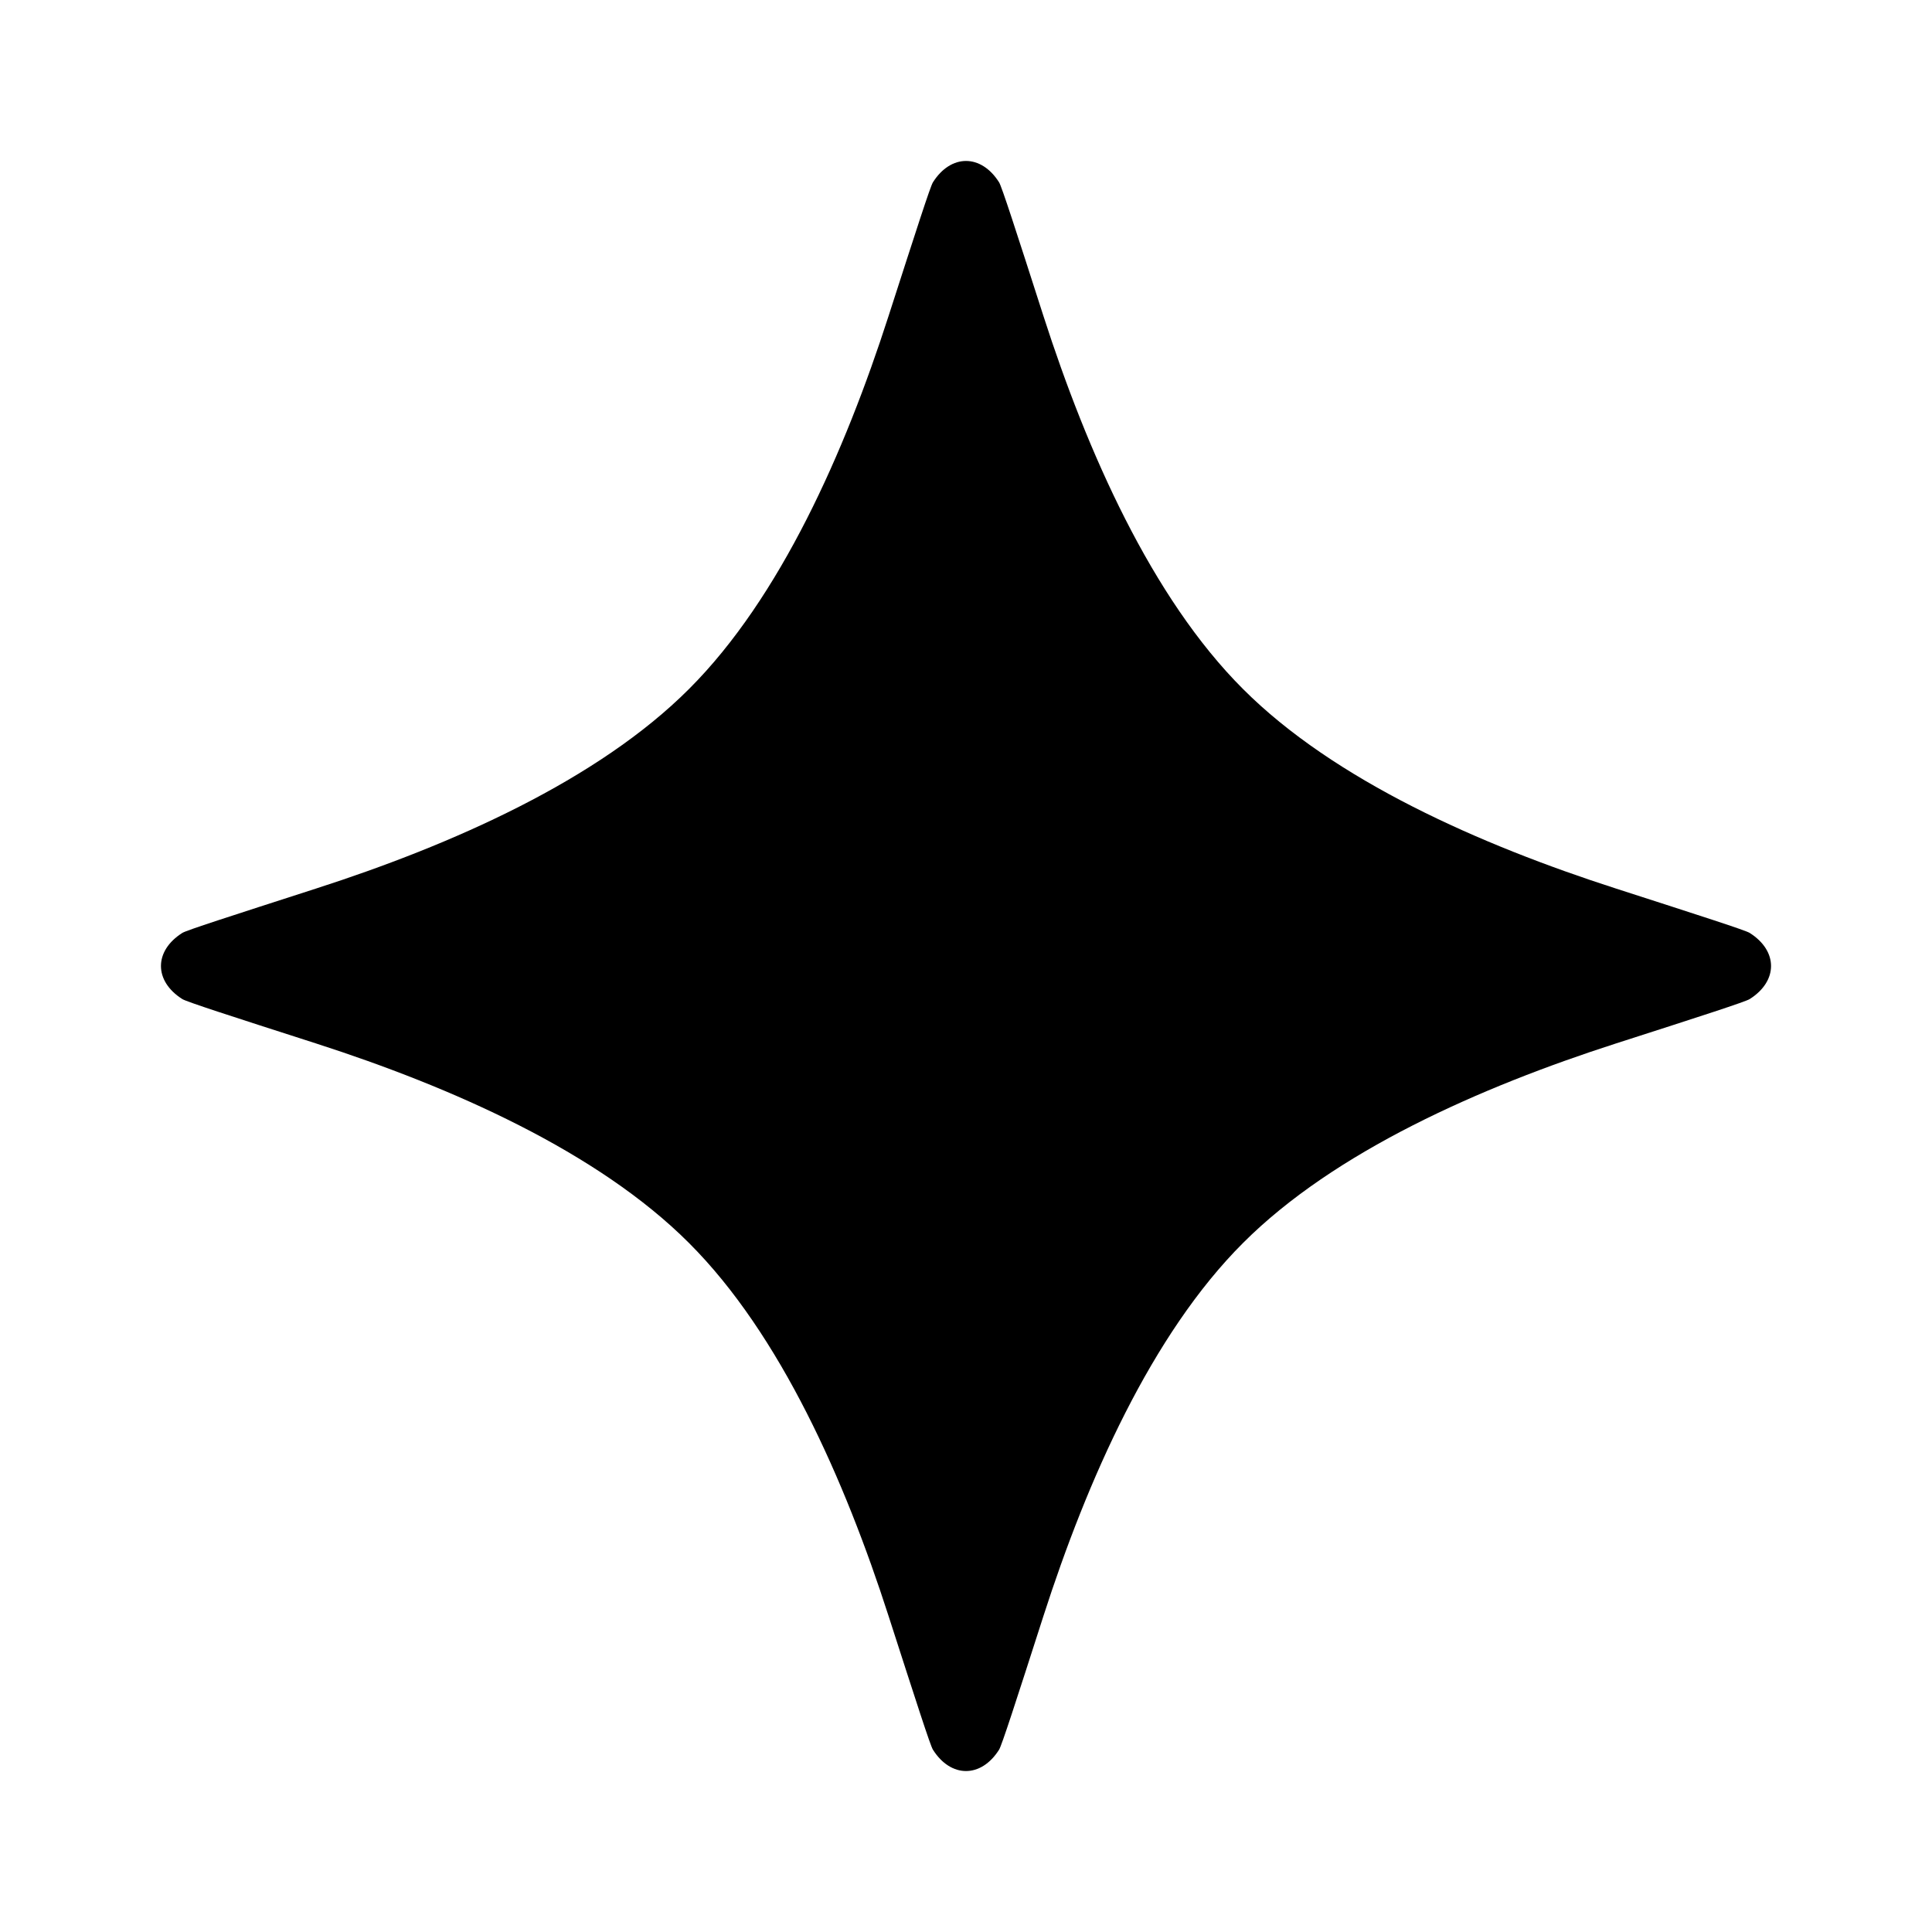
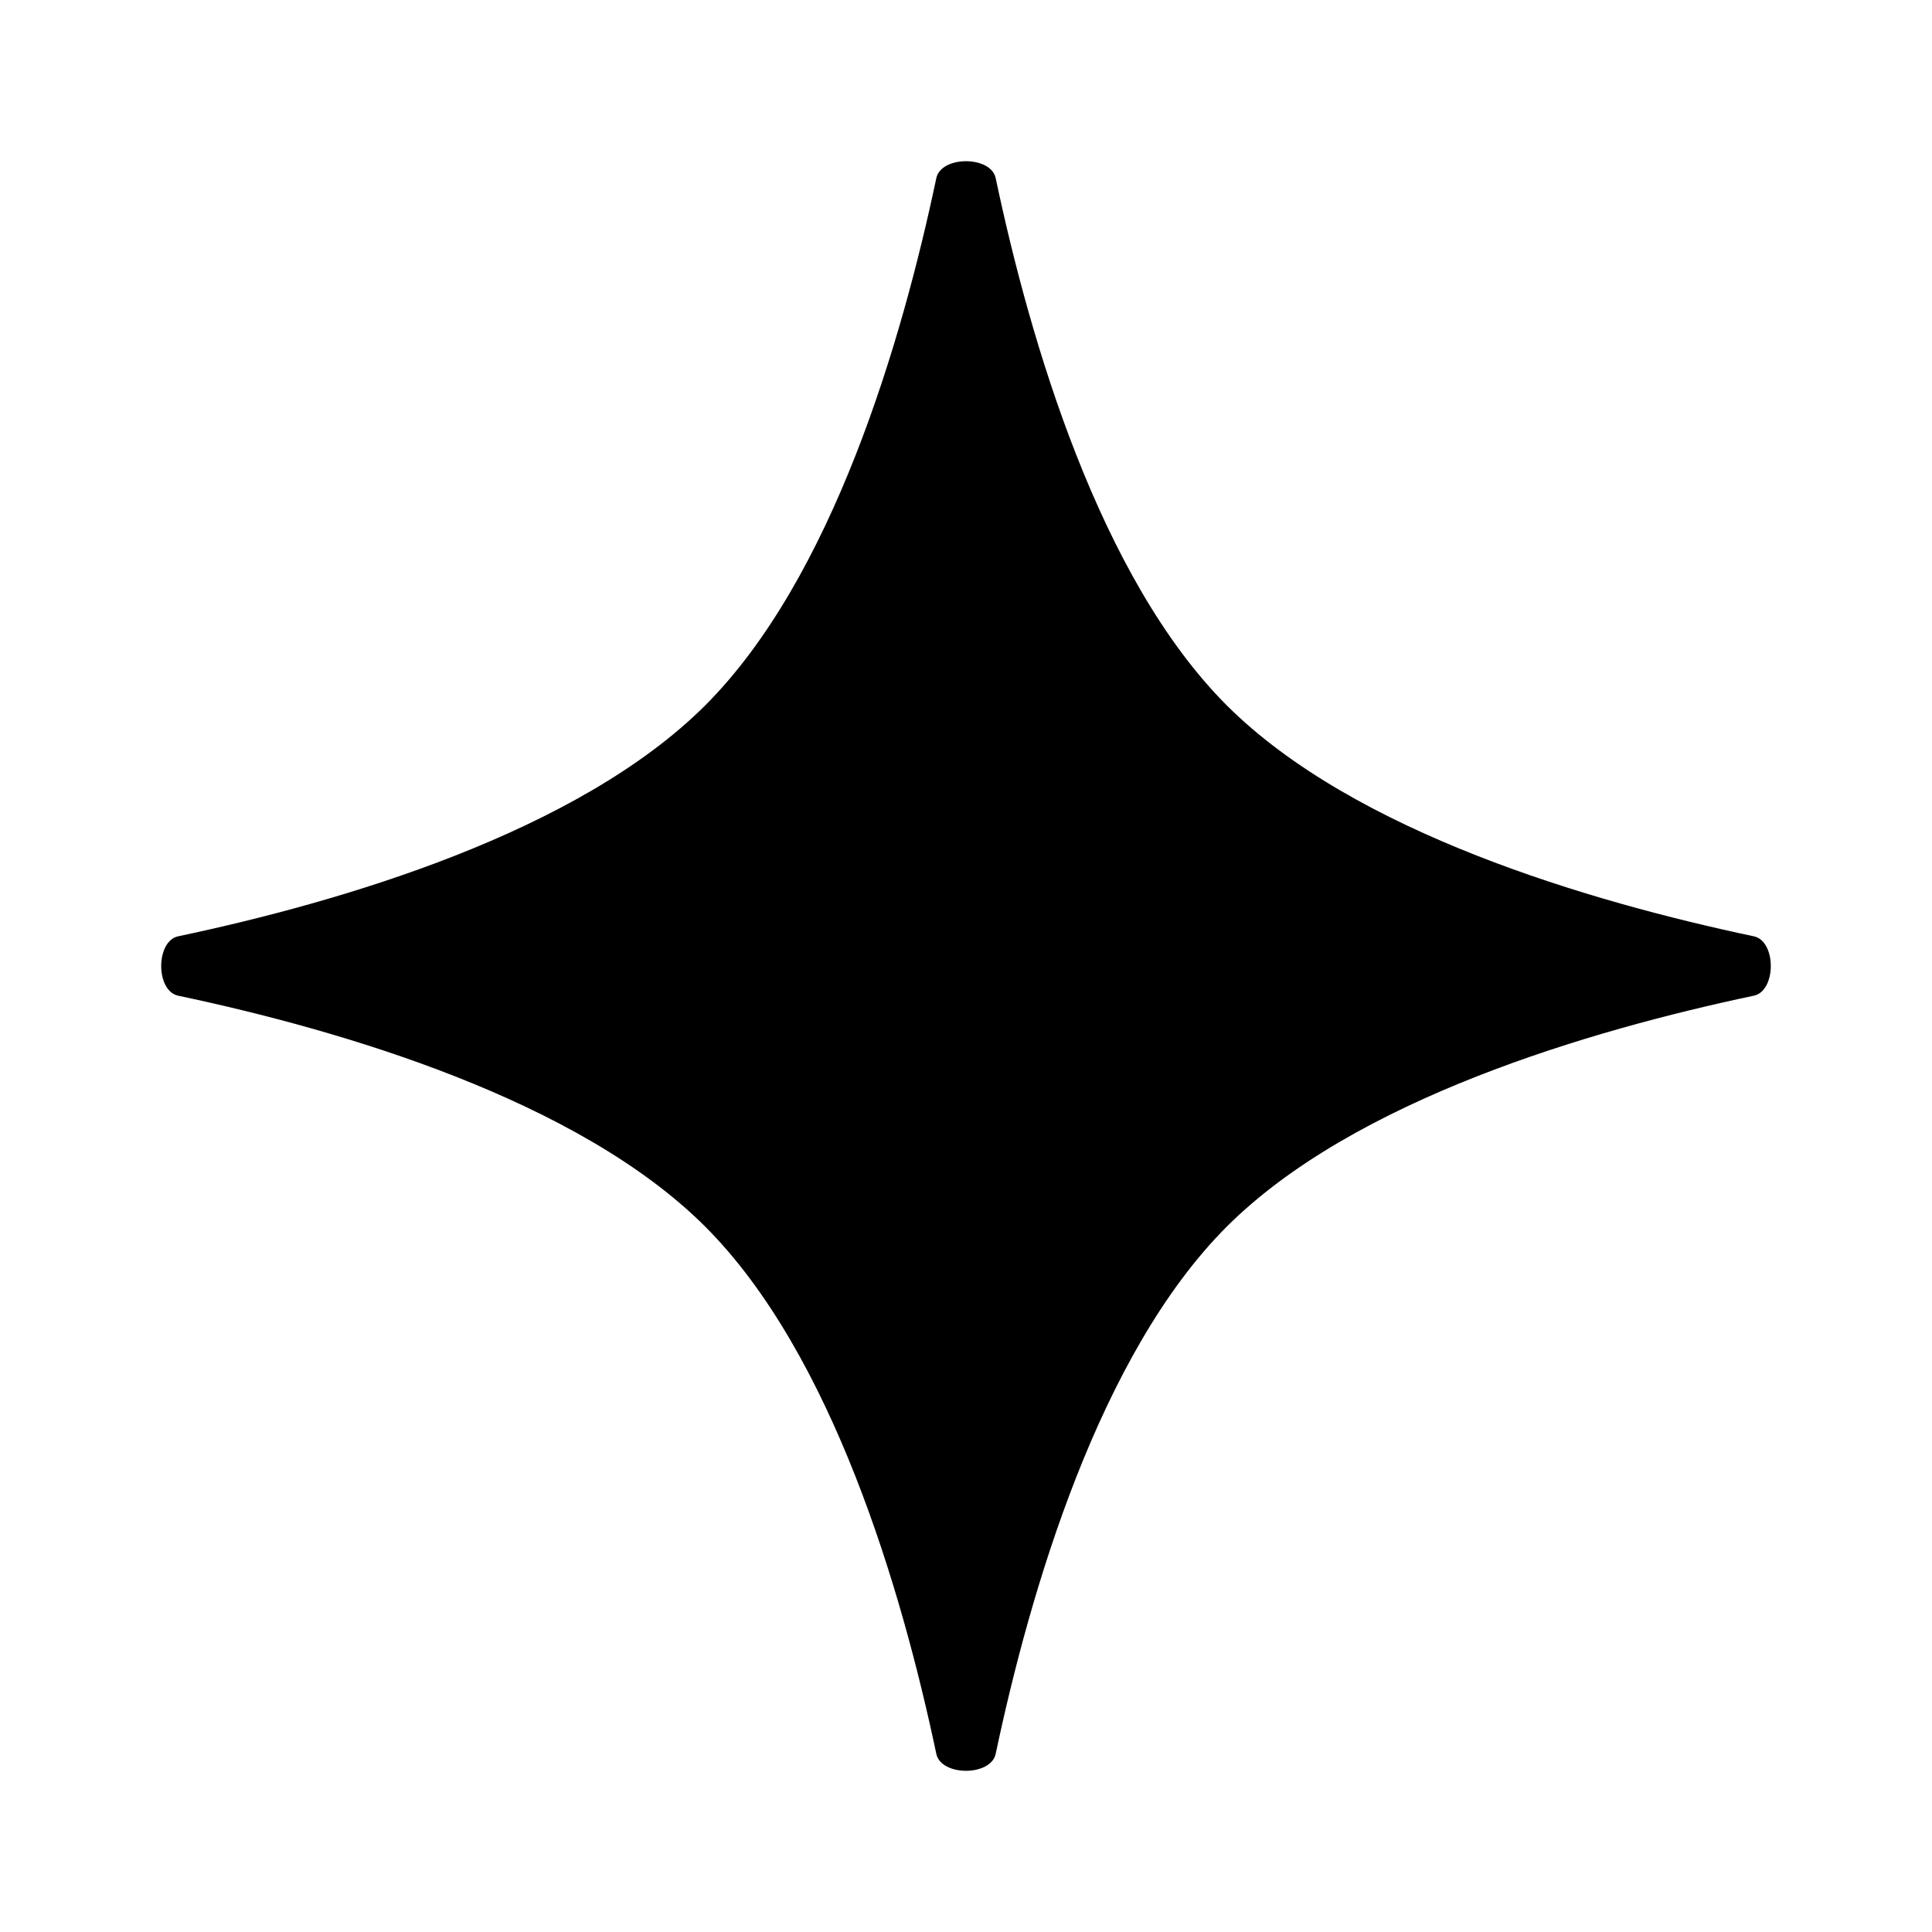
<svg xmlns="http://www.w3.org/2000/svg" width="16" height="16" viewBox="0 0 16 16">
-   <path d="M7.358 2.619C7.589 1.903 7.704 1.545 7.726 1.51C7.875 1.274 8.125 1.274 8.274 1.51C8.296 1.545 8.412 1.903 8.642 2.619C9.003 3.74 9.537 4.95 10.294 5.706C11.05 6.463 12.26 6.997 13.381 7.358C14.097 7.589 14.455 7.704 14.49 7.726C14.726 7.875 14.726 8.125 14.49 8.274C14.455 8.296 14.097 8.412 13.381 8.642C12.26 9.003 11.05 9.537 10.294 10.294C9.537 11.05 9.003 12.26 8.642 13.381C8.412 14.097 8.296 14.455 8.274 14.49C8.125 14.726 7.875 14.726 7.726 14.49C7.704 14.455 7.589 14.097 7.358 13.381C6.997 12.26 6.463 11.05 5.706 10.294C4.95 9.537 3.74 9.003 2.619 8.642C1.903 8.412 1.545 8.296 1.51 8.274C1.274 8.125 1.274 7.875 1.51 7.726C1.545 7.704 1.903 7.589 2.619 7.358C3.74 6.997 4.95 6.463 5.706 5.706C6.463 4.95 6.997 3.74 7.358 2.619Z" />
+   <path d="M7.754 1.476C7.793 1.288 8.207 1.288 8.246 1.476C8.532 2.831 9.106 4.787 10.159 5.841C11.213 6.894 13.169 7.468 14.524 7.754C14.712 7.793 14.712 8.207 14.524 8.246C13.169 8.532 11.213 9.106 10.159 10.159C9.106 11.213 8.532 13.169 8.246 14.524C8.207 14.712 7.793 14.712 7.754 14.524C7.468 13.169 6.894 11.213 5.841 10.159C4.787 9.106 2.831 8.532 1.476 8.246C1.288 8.207 1.288 7.793 1.476 7.754C2.831 7.468 4.787 6.894 5.841 5.841C6.894 4.787 7.468 2.831 7.754 1.476Z" />
</svg>
